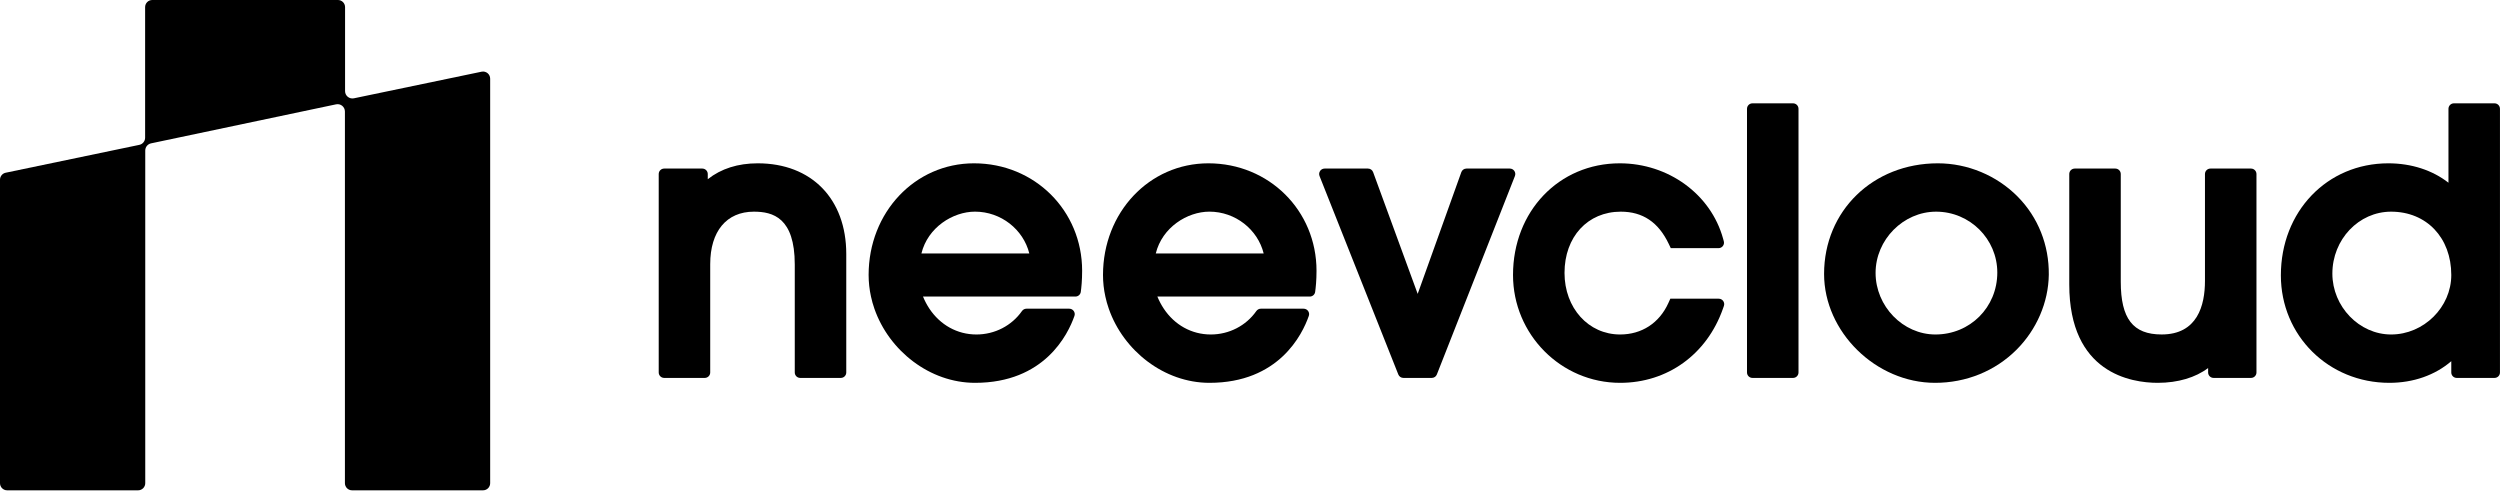
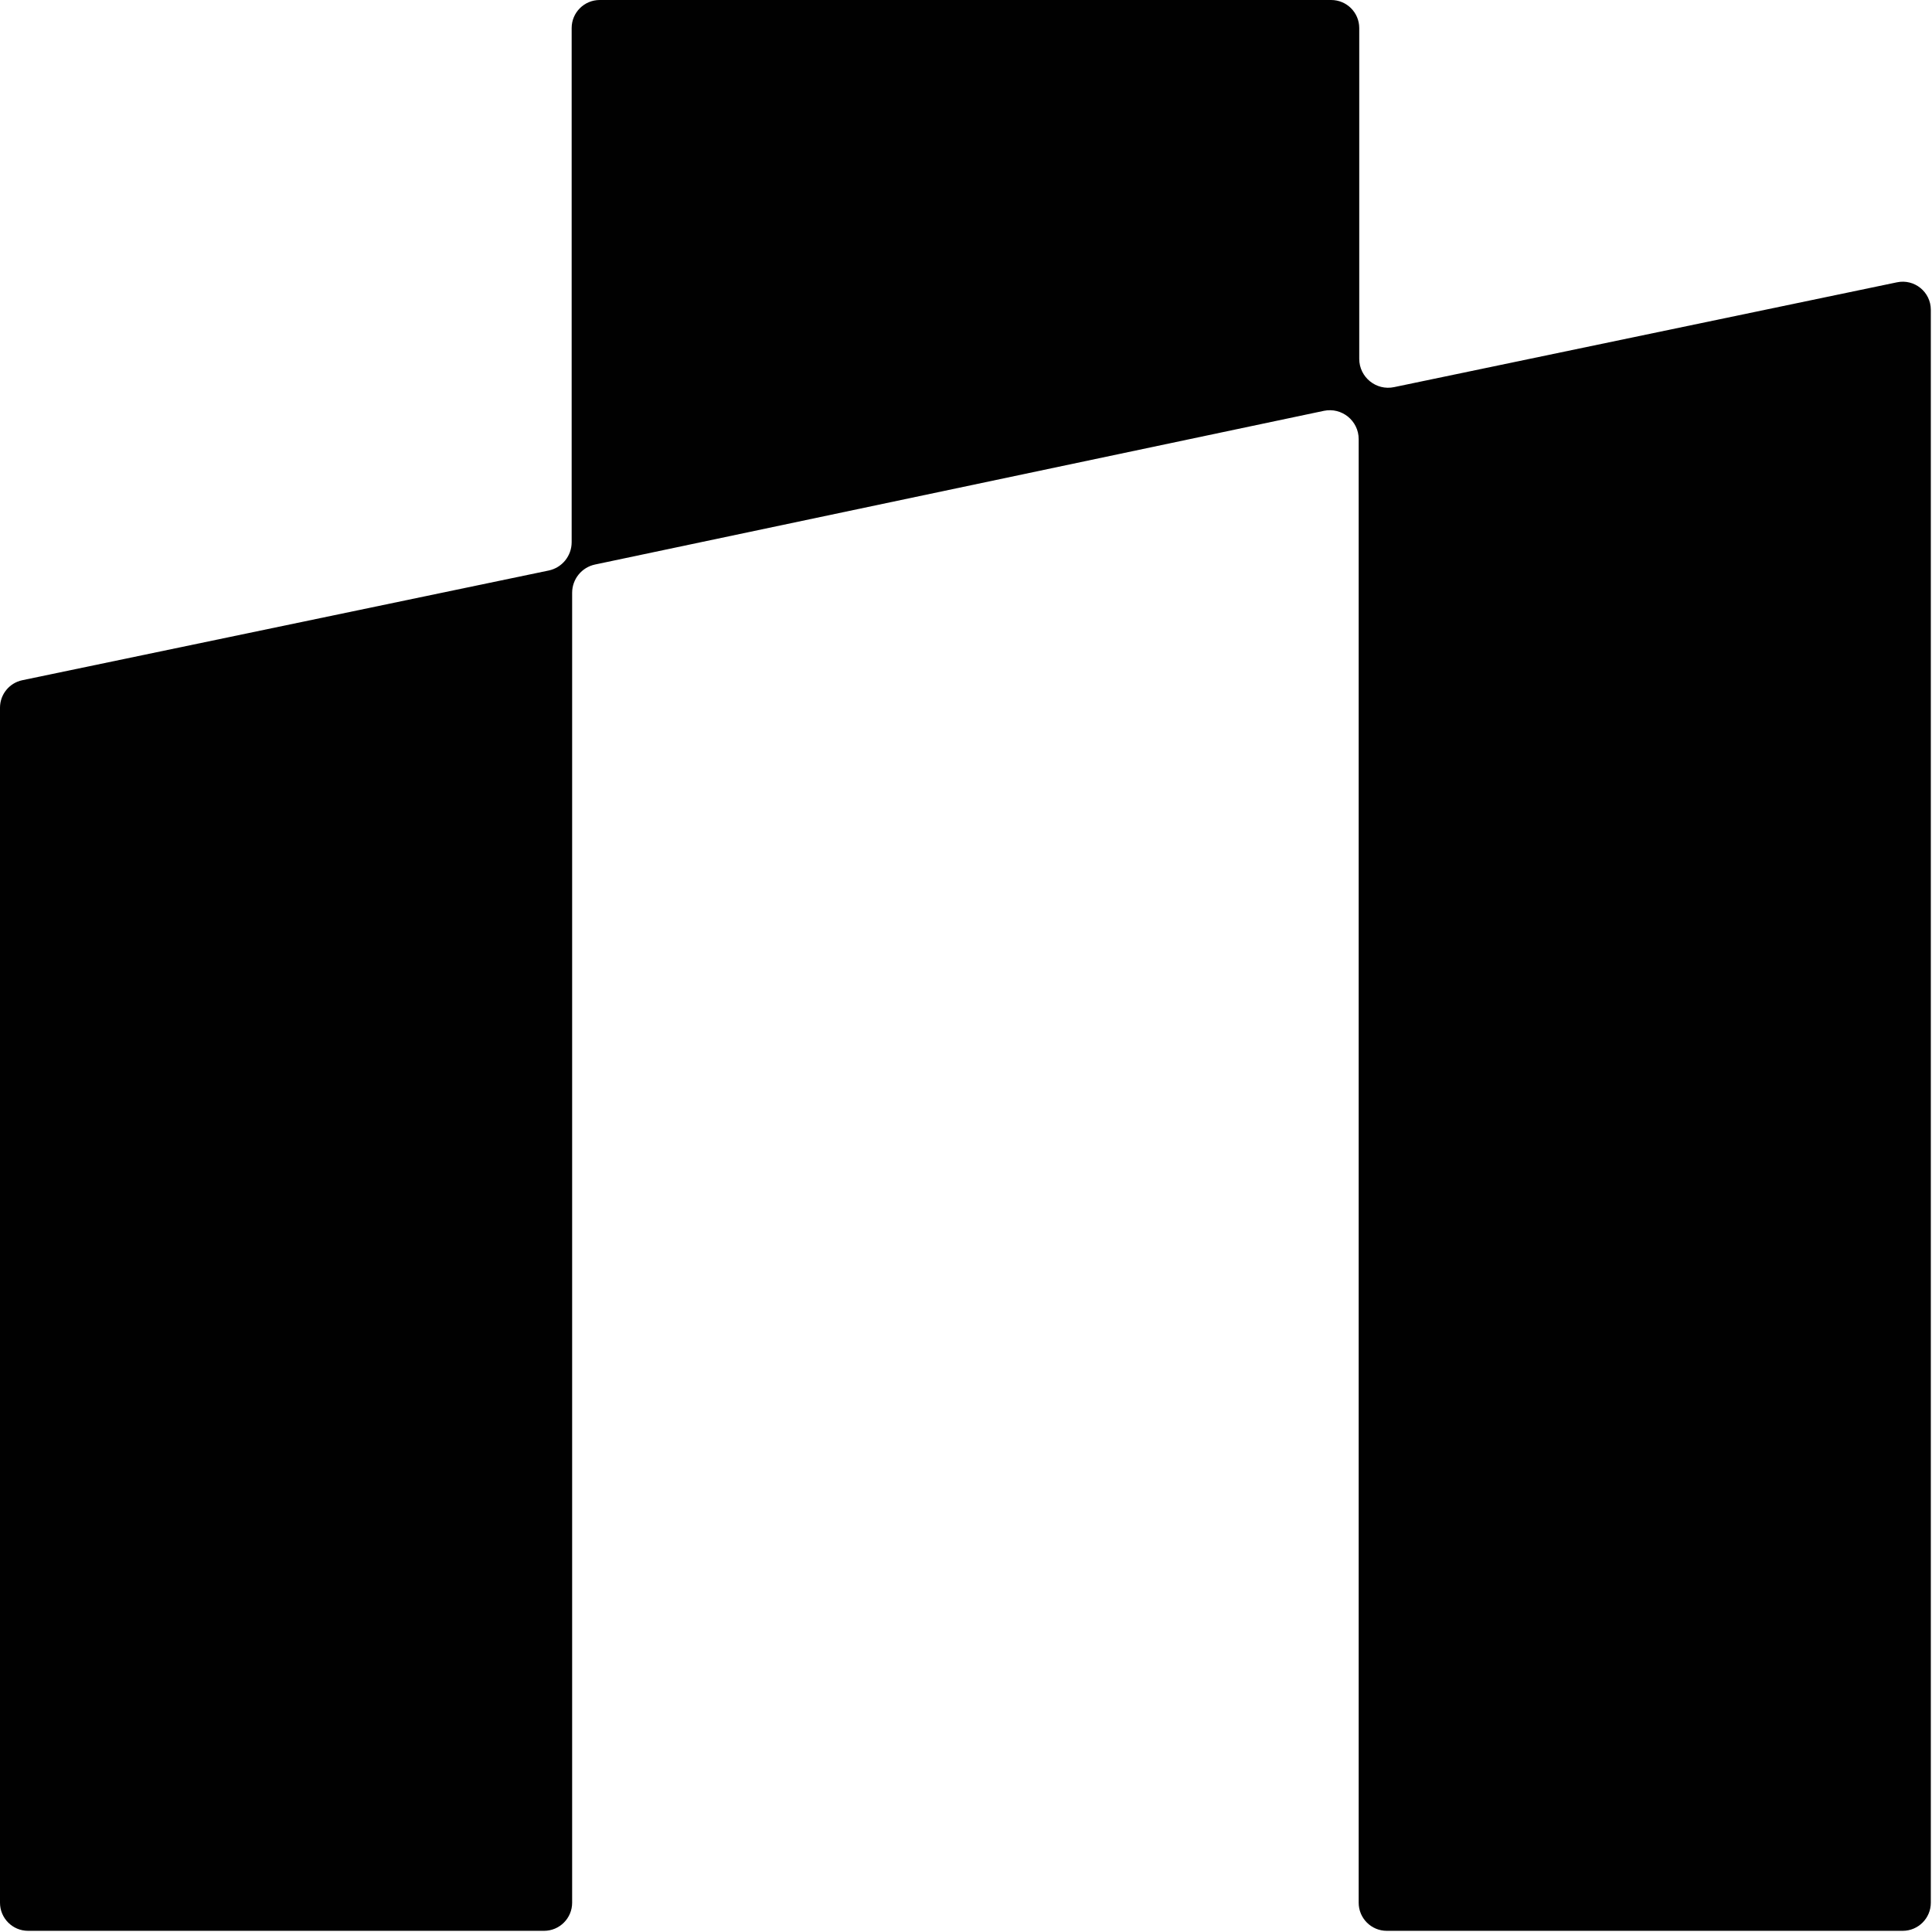
- <svg xmlns="http://www.w3.org/2000/svg" width="150" height="30" viewBox="0 0 150 30" fill="none">
-   <path d="M48.014 22.675C47.833 22.675 47.686 22.529 47.686 22.348V15.869C47.686 13.06 46.376 12.7 45.234 12.7C43.593 12.7 42.613 13.877 42.613 15.848V22.348C42.613 22.529 42.467 22.675 42.286 22.675H39.851C39.67 22.675 39.523 22.529 39.523 22.348V10.442C39.523 10.261 39.67 10.114 39.851 10.114H42.139C42.319 10.114 42.466 10.261 42.466 10.442V10.753C43.268 10.119 44.273 9.799 45.465 9.799C48.691 9.799 50.776 11.934 50.776 15.238V22.348C50.776 22.529 50.63 22.675 50.449 22.675H48.014Z" fill="black" />
-   <path d="M72.502 9.799C68.957 9.799 66.18 12.742 66.18 16.499C66.18 16.939 66.229 17.372 66.322 17.794C66.374 18.04 66.444 18.283 66.527 18.522C67.406 21.048 69.853 22.97 72.565 22.97C76.729 22.97 78.14 20.071 78.529 18.954C78.603 18.743 78.443 18.522 78.219 18.522H75.647C75.538 18.522 75.44 18.578 75.377 18.667C74.764 19.54 73.75 20.069 72.648 20.069C71.489 20.069 70.472 19.49 69.828 18.522C69.679 18.299 69.55 18.055 69.442 17.794H78.586C78.748 17.794 78.887 17.676 78.909 17.515C78.946 17.255 78.991 16.821 78.991 16.247C78.991 12.632 76.141 9.799 72.502 9.799ZM69.347 15.207C69.728 13.646 71.235 12.699 72.565 12.699C74.121 12.699 75.464 13.768 75.82 15.207H69.347Z" fill="black" />
-   <path d="M83.899 22.469L79.172 10.562C79.087 10.348 79.245 10.114 79.476 10.114H82.08C82.217 10.114 82.34 10.2 82.387 10.329L85.061 17.633L87.679 10.331C87.725 10.201 87.849 10.114 87.987 10.114H90.591C90.821 10.114 90.98 10.347 90.895 10.562L86.211 22.468C86.162 22.593 86.041 22.675 85.907 22.675H84.203C84.069 22.675 83.948 22.593 83.899 22.469Z" fill="black" />
-   <path d="M97.207 22.97C93.664 22.97 90.781 20.067 90.781 16.5C90.781 12.68 93.535 9.799 97.186 9.799C100.105 9.799 102.654 11.657 103.385 14.318L103.428 14.475C103.486 14.683 103.329 14.889 103.113 14.889H100.247L100.124 14.632C99.505 13.332 98.564 12.7 97.249 12.7C95.26 12.7 93.871 14.211 93.871 16.374C93.871 18.48 95.305 20.069 97.207 20.069C98.504 20.069 99.558 19.383 100.1 18.187L100.22 17.922H103.125C103.351 17.922 103.509 18.145 103.434 18.358L103.376 18.523C102.411 21.266 100.047 22.97 97.207 22.97Z" fill="black" />
-   <path d="M107.583 6.2H105.148C104.967 6.2 104.82 6.347 104.82 6.528V22.348C104.82 22.529 104.967 22.675 105.148 22.675H107.583C107.764 22.675 107.91 22.529 107.91 22.348V6.528C107.91 6.347 107.764 6.2 107.583 6.2Z" fill="black" />
-   <path d="M116.102 22.97C112.556 22.97 109.445 19.917 109.445 16.437C109.445 12.652 112.38 9.799 116.271 9.799C118.059 9.799 119.805 10.528 121.061 11.798C122.285 13.037 122.948 14.701 122.928 16.484C122.906 18.138 122.199 19.779 120.989 20.986C119.707 22.265 117.972 22.97 116.102 22.97ZM116.166 12.7C114.198 12.7 112.535 14.383 112.535 16.374C112.535 18.377 114.179 20.069 116.124 20.069C118.207 20.069 119.838 18.436 119.838 16.353C119.838 14.339 118.191 12.7 116.166 12.7Z" fill="black" />
-   <path d="M129.467 22.97C127.87 22.97 124.156 22.395 124.156 17.068V10.442C124.156 10.261 124.303 10.114 124.484 10.114H126.919C127.1 10.114 127.246 10.261 127.246 10.442V16.9C127.246 19.121 127.979 20.068 129.698 20.068C131.847 20.068 132.298 18.322 132.298 16.858V10.442C132.298 10.261 132.445 10.114 132.625 10.114H135.061C135.241 10.114 135.388 10.261 135.388 10.442V22.348C135.388 22.529 135.241 22.675 135.061 22.675H132.815C132.634 22.675 132.487 22.529 132.487 22.348V22.081C131.739 22.649 130.68 22.97 129.467 22.97Z" fill="black" />
-   <path d="M143.362 22.97C139.711 22.97 136.852 20.137 136.852 16.521C136.852 12.689 139.623 9.799 143.299 9.799C144.688 9.799 145.953 10.215 146.908 10.964V6.528C146.908 6.347 147.055 6.2 147.235 6.2H149.671C149.852 6.2 149.998 6.347 149.998 6.528V22.348C149.998 22.529 149.852 22.675 149.671 22.675H147.404C147.223 22.675 147.077 22.529 147.077 22.348V21.672C146.108 22.507 144.806 22.97 143.362 22.97ZM143.467 12.7C141.523 12.7 139.942 14.367 139.942 16.416C139.942 18.396 141.556 20.069 143.467 20.069C145.423 20.069 147.077 18.434 147.077 16.5C147.077 14.263 145.592 12.7 143.467 12.7Z" fill="black" />
-   <path d="M58.439 9.799C54.895 9.799 52.117 12.742 52.117 16.499C52.117 16.939 52.167 17.372 52.259 17.794C52.311 18.04 52.381 18.283 52.464 18.522C53.344 21.048 55.79 22.97 58.502 22.97C62.666 22.97 64.078 20.071 64.467 18.954C64.54 18.743 64.38 18.522 64.157 18.522H61.584C61.476 18.522 61.377 18.578 61.315 18.667C60.702 19.54 59.687 20.069 58.586 20.069C57.427 20.069 56.41 19.49 55.765 18.522C55.616 18.299 55.488 18.055 55.38 17.794H64.523C64.686 17.794 64.824 17.676 64.847 17.515C64.884 17.255 64.928 16.821 64.928 16.247C64.928 12.632 62.078 9.799 58.439 9.799ZM55.285 15.207C55.666 13.646 57.172 12.699 58.502 12.699C60.058 12.699 61.402 13.768 61.758 15.207H55.285Z" fill="black" />
-   <path d="M20.704 5.468V0.428C20.704 0.191 20.513 0 20.276 0H9.135C8.899 0 8.707 0.191 8.707 0.428V8.262C8.707 8.47 8.562 8.649 8.358 8.692L0.339 10.364C0.142 10.406 0 10.581 0 10.783V28.991C0 29.227 0.191 29.419 0.428 29.419H8.287C8.523 29.419 8.715 29.227 8.715 28.991V9.032C8.715 8.824 8.86 8.644 9.064 8.601L20.165 6.26C20.438 6.202 20.695 6.411 20.695 6.691V28.991C20.695 29.227 20.887 29.419 21.123 29.419H28.983C29.219 29.419 29.41 29.227 29.41 28.991V4.72C29.41 4.448 29.16 4.246 28.894 4.302L21.235 5.898C20.961 5.956 20.704 5.747 20.704 5.468Z" fill="black" />
+ <svg xmlns="http://www.w3.org/2000/svg" width="72" height="72" viewBox="0 0 72 72" fill="none">
+   <path d="M50.655 13.373V1.046C50.655 0.468 50.187 0 49.609 0H22.35C21.772 0 21.304 0.468 21.304 1.046V20.207C21.304 20.716 20.948 21.156 20.45 21.261L0.83 25.35C0.346 25.452 0 25.879 0 26.374V70.909C0 71.487 0.468 71.956 1.046 71.956H20.275C20.853 71.956 21.322 71.487 21.322 70.909V22.091C21.322 21.582 21.678 21.143 22.176 21.038L49.335 15.311C50.005 15.17 50.634 15.681 50.634 16.365V70.909C50.634 71.487 51.102 71.956 51.68 71.956H70.909C71.487 71.956 71.956 71.487 71.956 70.909V11.545C71.956 10.88 71.344 10.384 70.694 10.521L51.954 14.427C51.285 14.568 50.655 14.057 50.655 13.373Z" fill="#010101" />
</svg>
